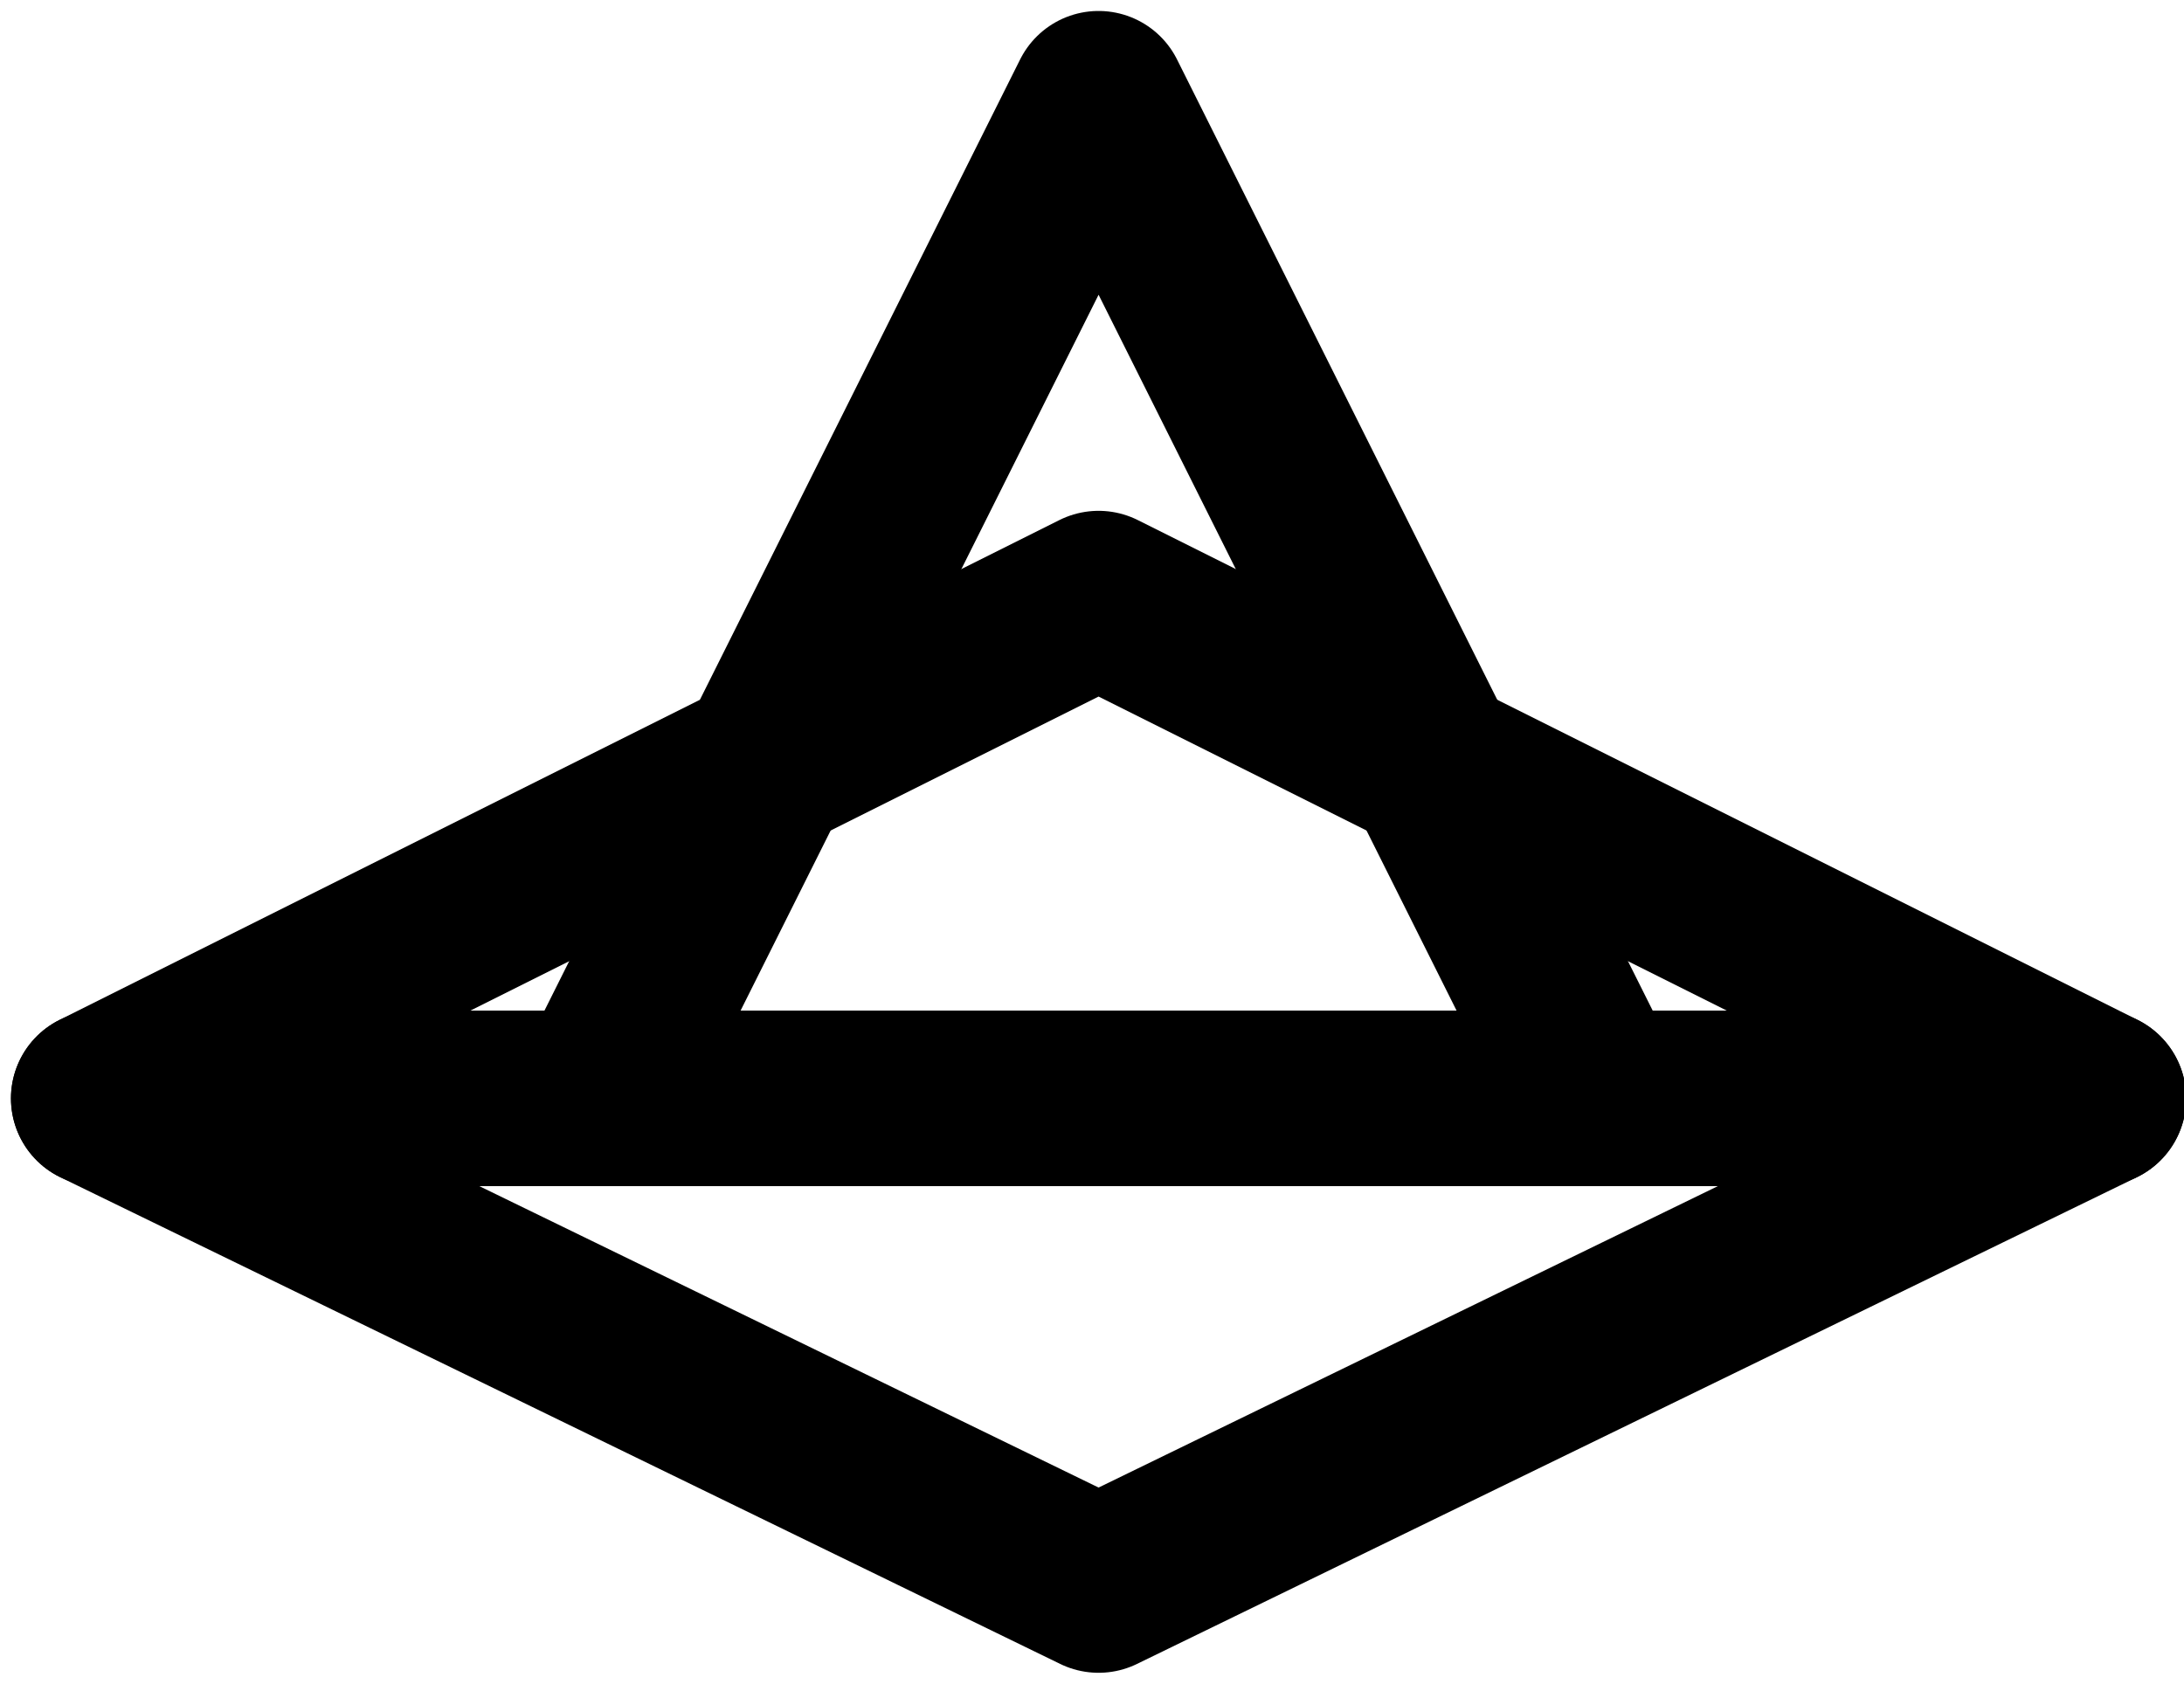
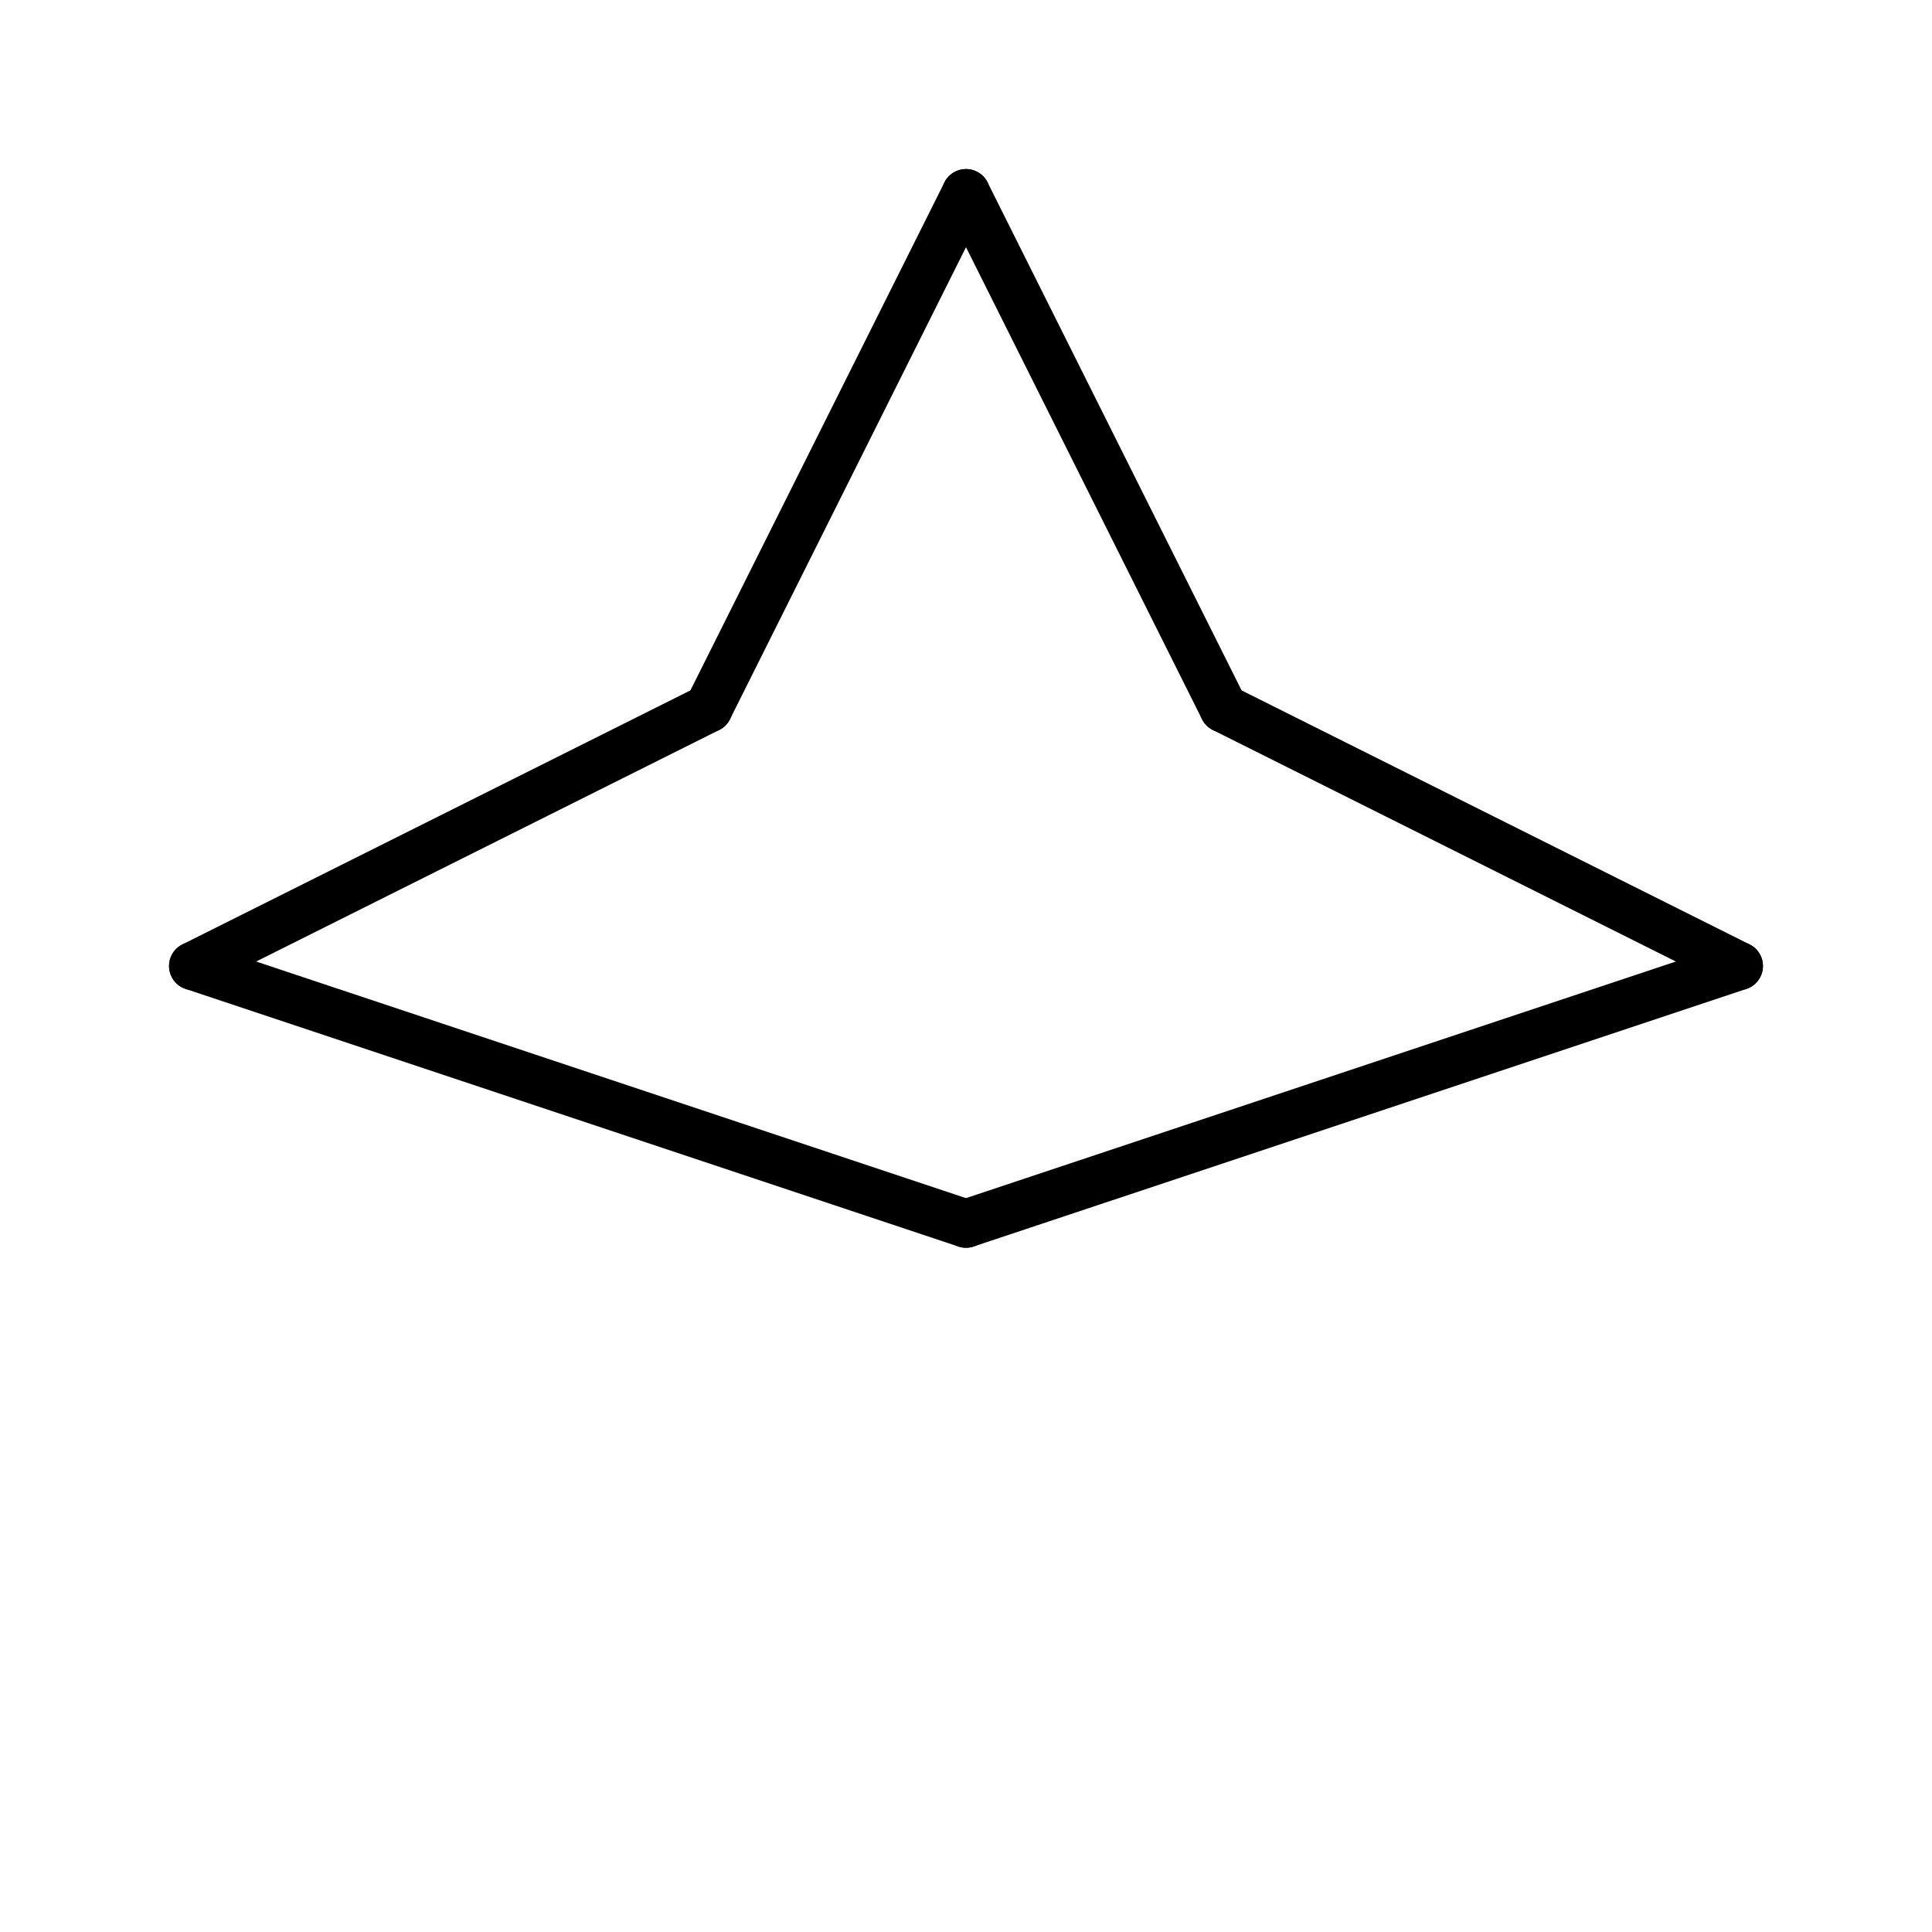
- <svg xmlns="http://www.w3.org/2000/svg" width="166" height="128" overflow="hidden">
-   <defs>
-     <clipPath id="clip0">
-       <rect x="499" y="450" width="166" height="128" />
-     </clipPath>
-   </defs>
-   <g clip-path="url(#clip0)" transform="translate(-499 -450)">
-     <path d="M506.5 533.5 582.5 495.5 658.5 533.5Z" stroke="#000000" stroke-width="13.333" stroke-linecap="round" stroke-linejoin="round" stroke-miterlimit="10" fill="none" fill-rule="evenodd" />
-     <path d="M658.5 533.5 582.5 570.5 506.5 533.5Z" stroke="#000000" stroke-width="13.333" stroke-linecap="round" stroke-linejoin="round" stroke-miterlimit="10" fill="none" fill-rule="evenodd" />
-     <path d="M544.5 533.5 582.5 457.5 620.5 533.5Z" stroke="#000000" stroke-width="13.333" stroke-linecap="round" stroke-linejoin="round" stroke-miterlimit="10" fill="none" fill-rule="evenodd" />
+ <svg xmlns="http://www.w3.org/2000/svg" width="600" height="600">
+   <g stroke-linecap="round" stroke-width="15" stroke-linejoin="round" stroke="#000000">
+     <line x1="300" y1="60" x2="220" y2="220" />
+     <line x1="220" y1="220" x2="60" y2="300" />
+     <line x1="60" y1="300" x2="300" y2="380" />
+     <line x1="300" y1="380" x2="540" y2="300" />
+     <line x1="540" y1="300" x2="380" y2="220" />
+     <line x1="380" y1="220" x2="300" y2="60" />
  </g>
</svg>
